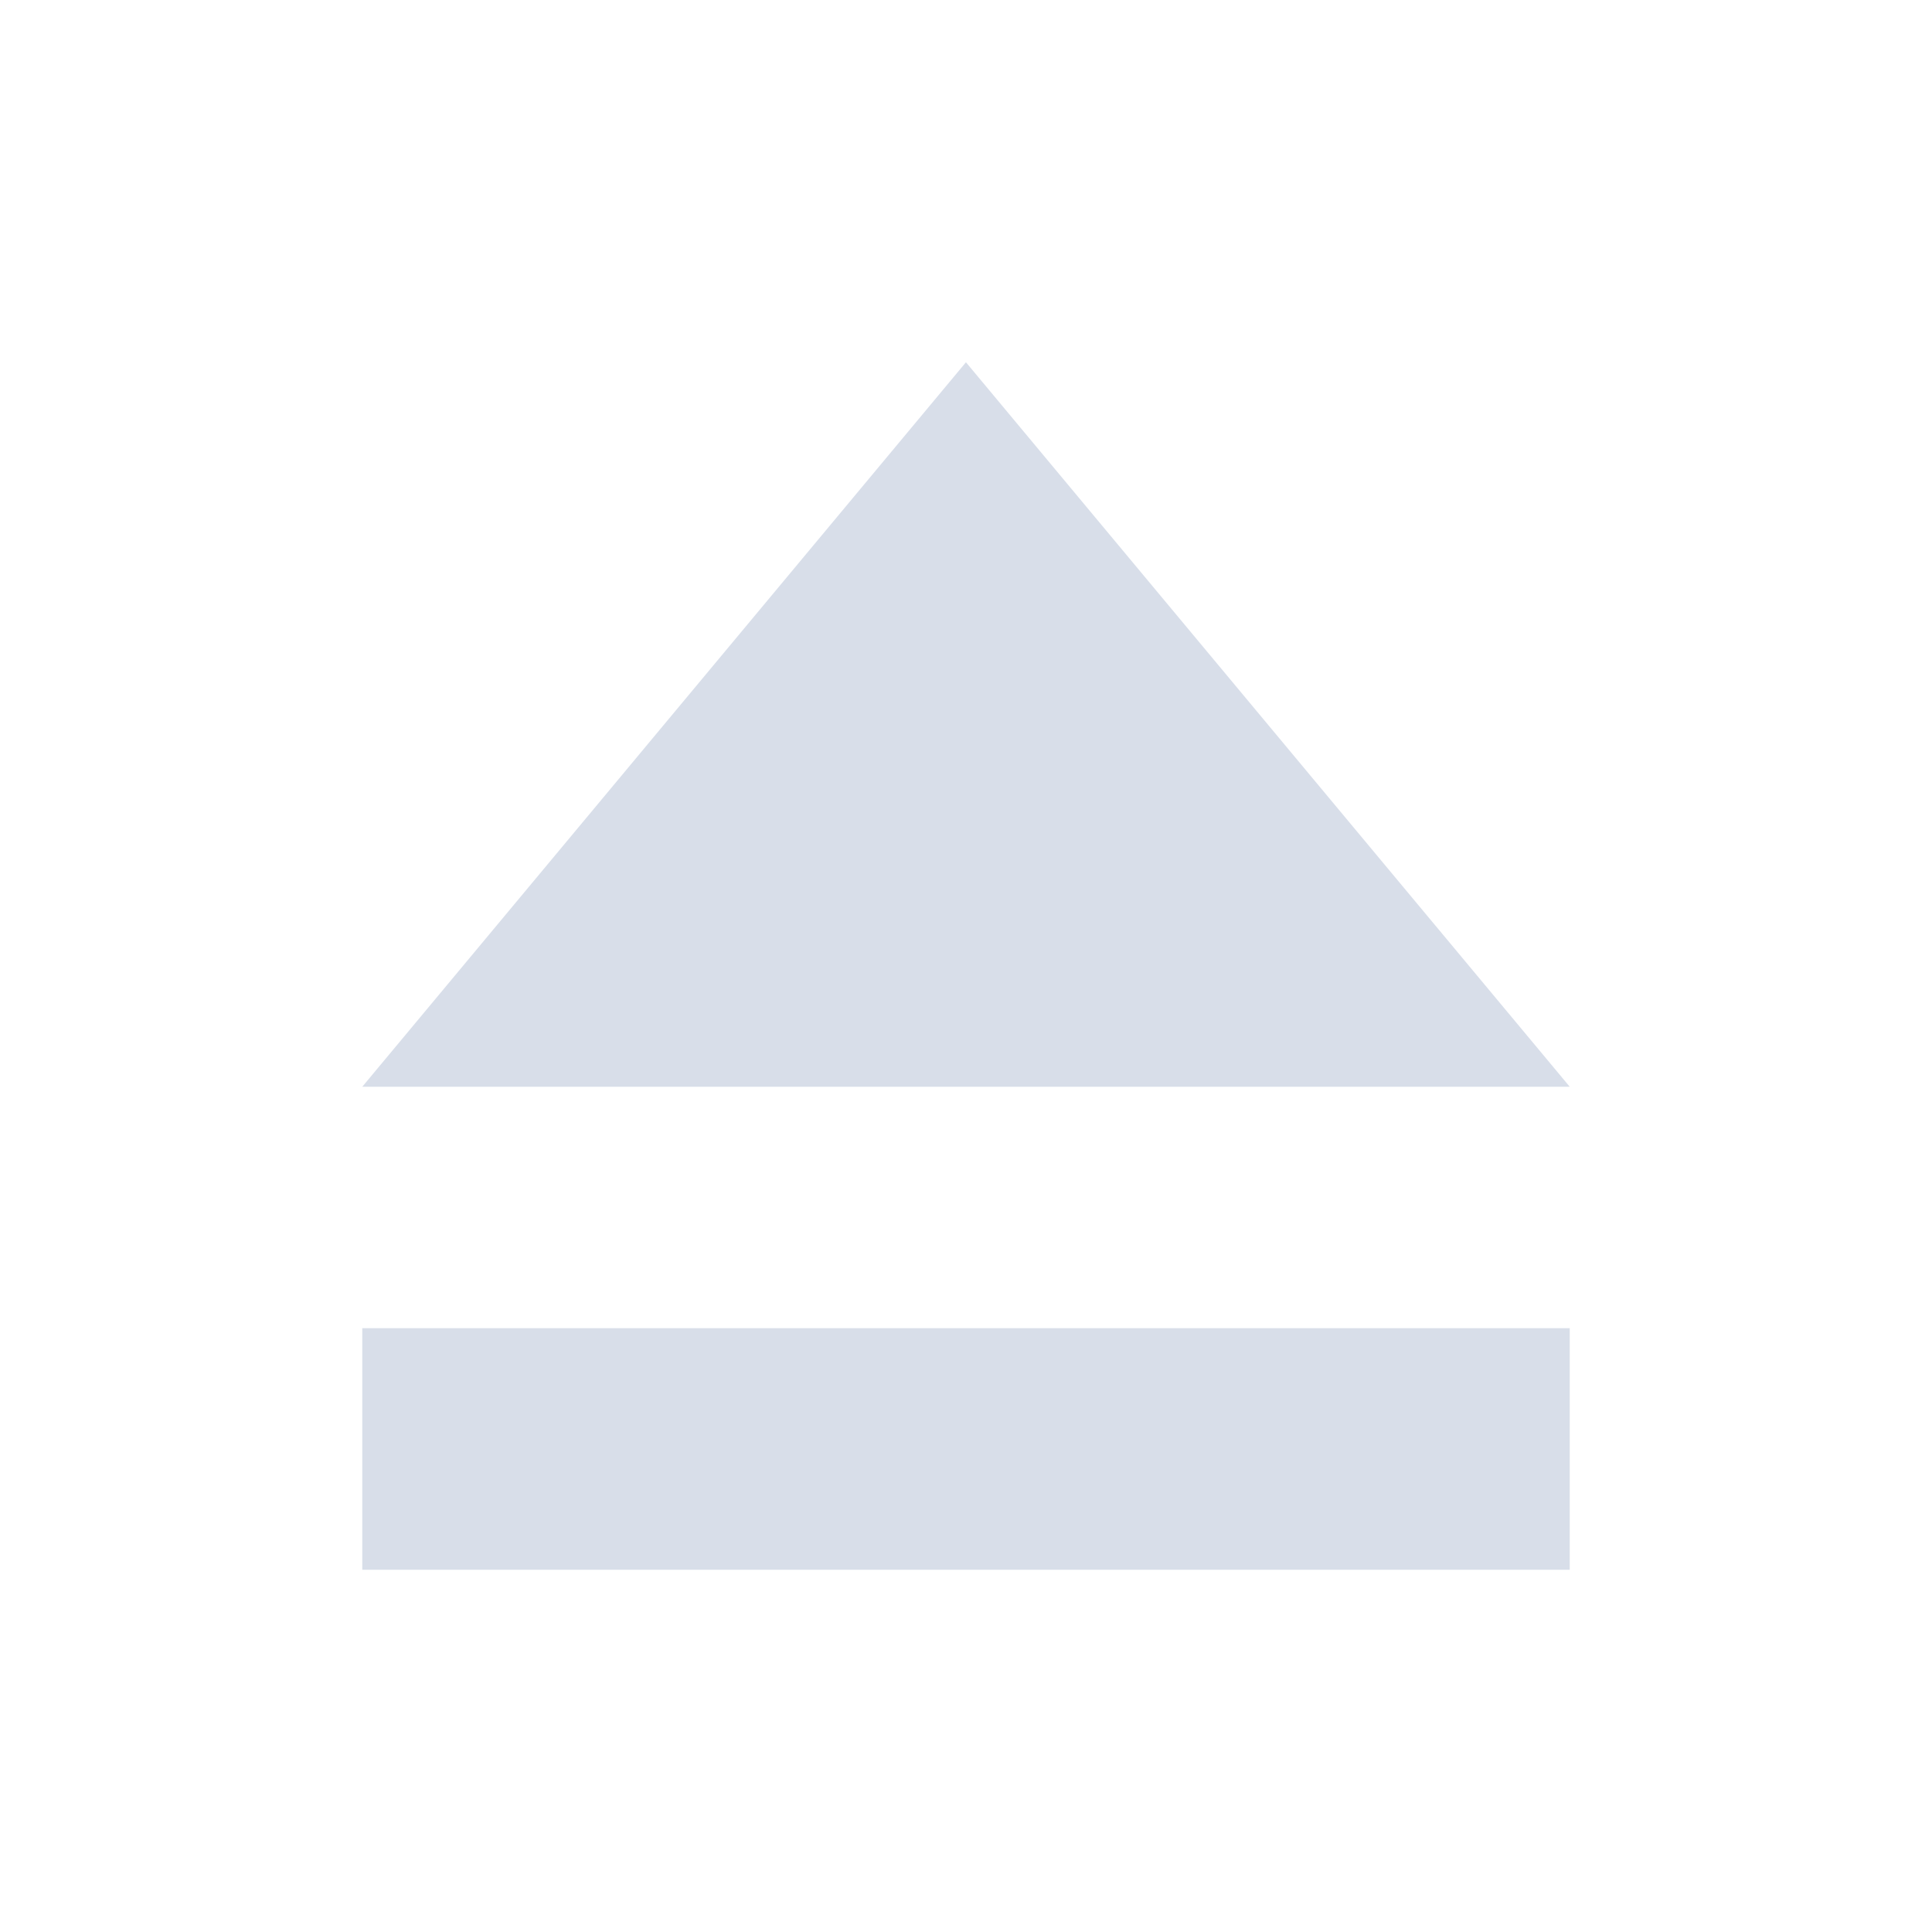
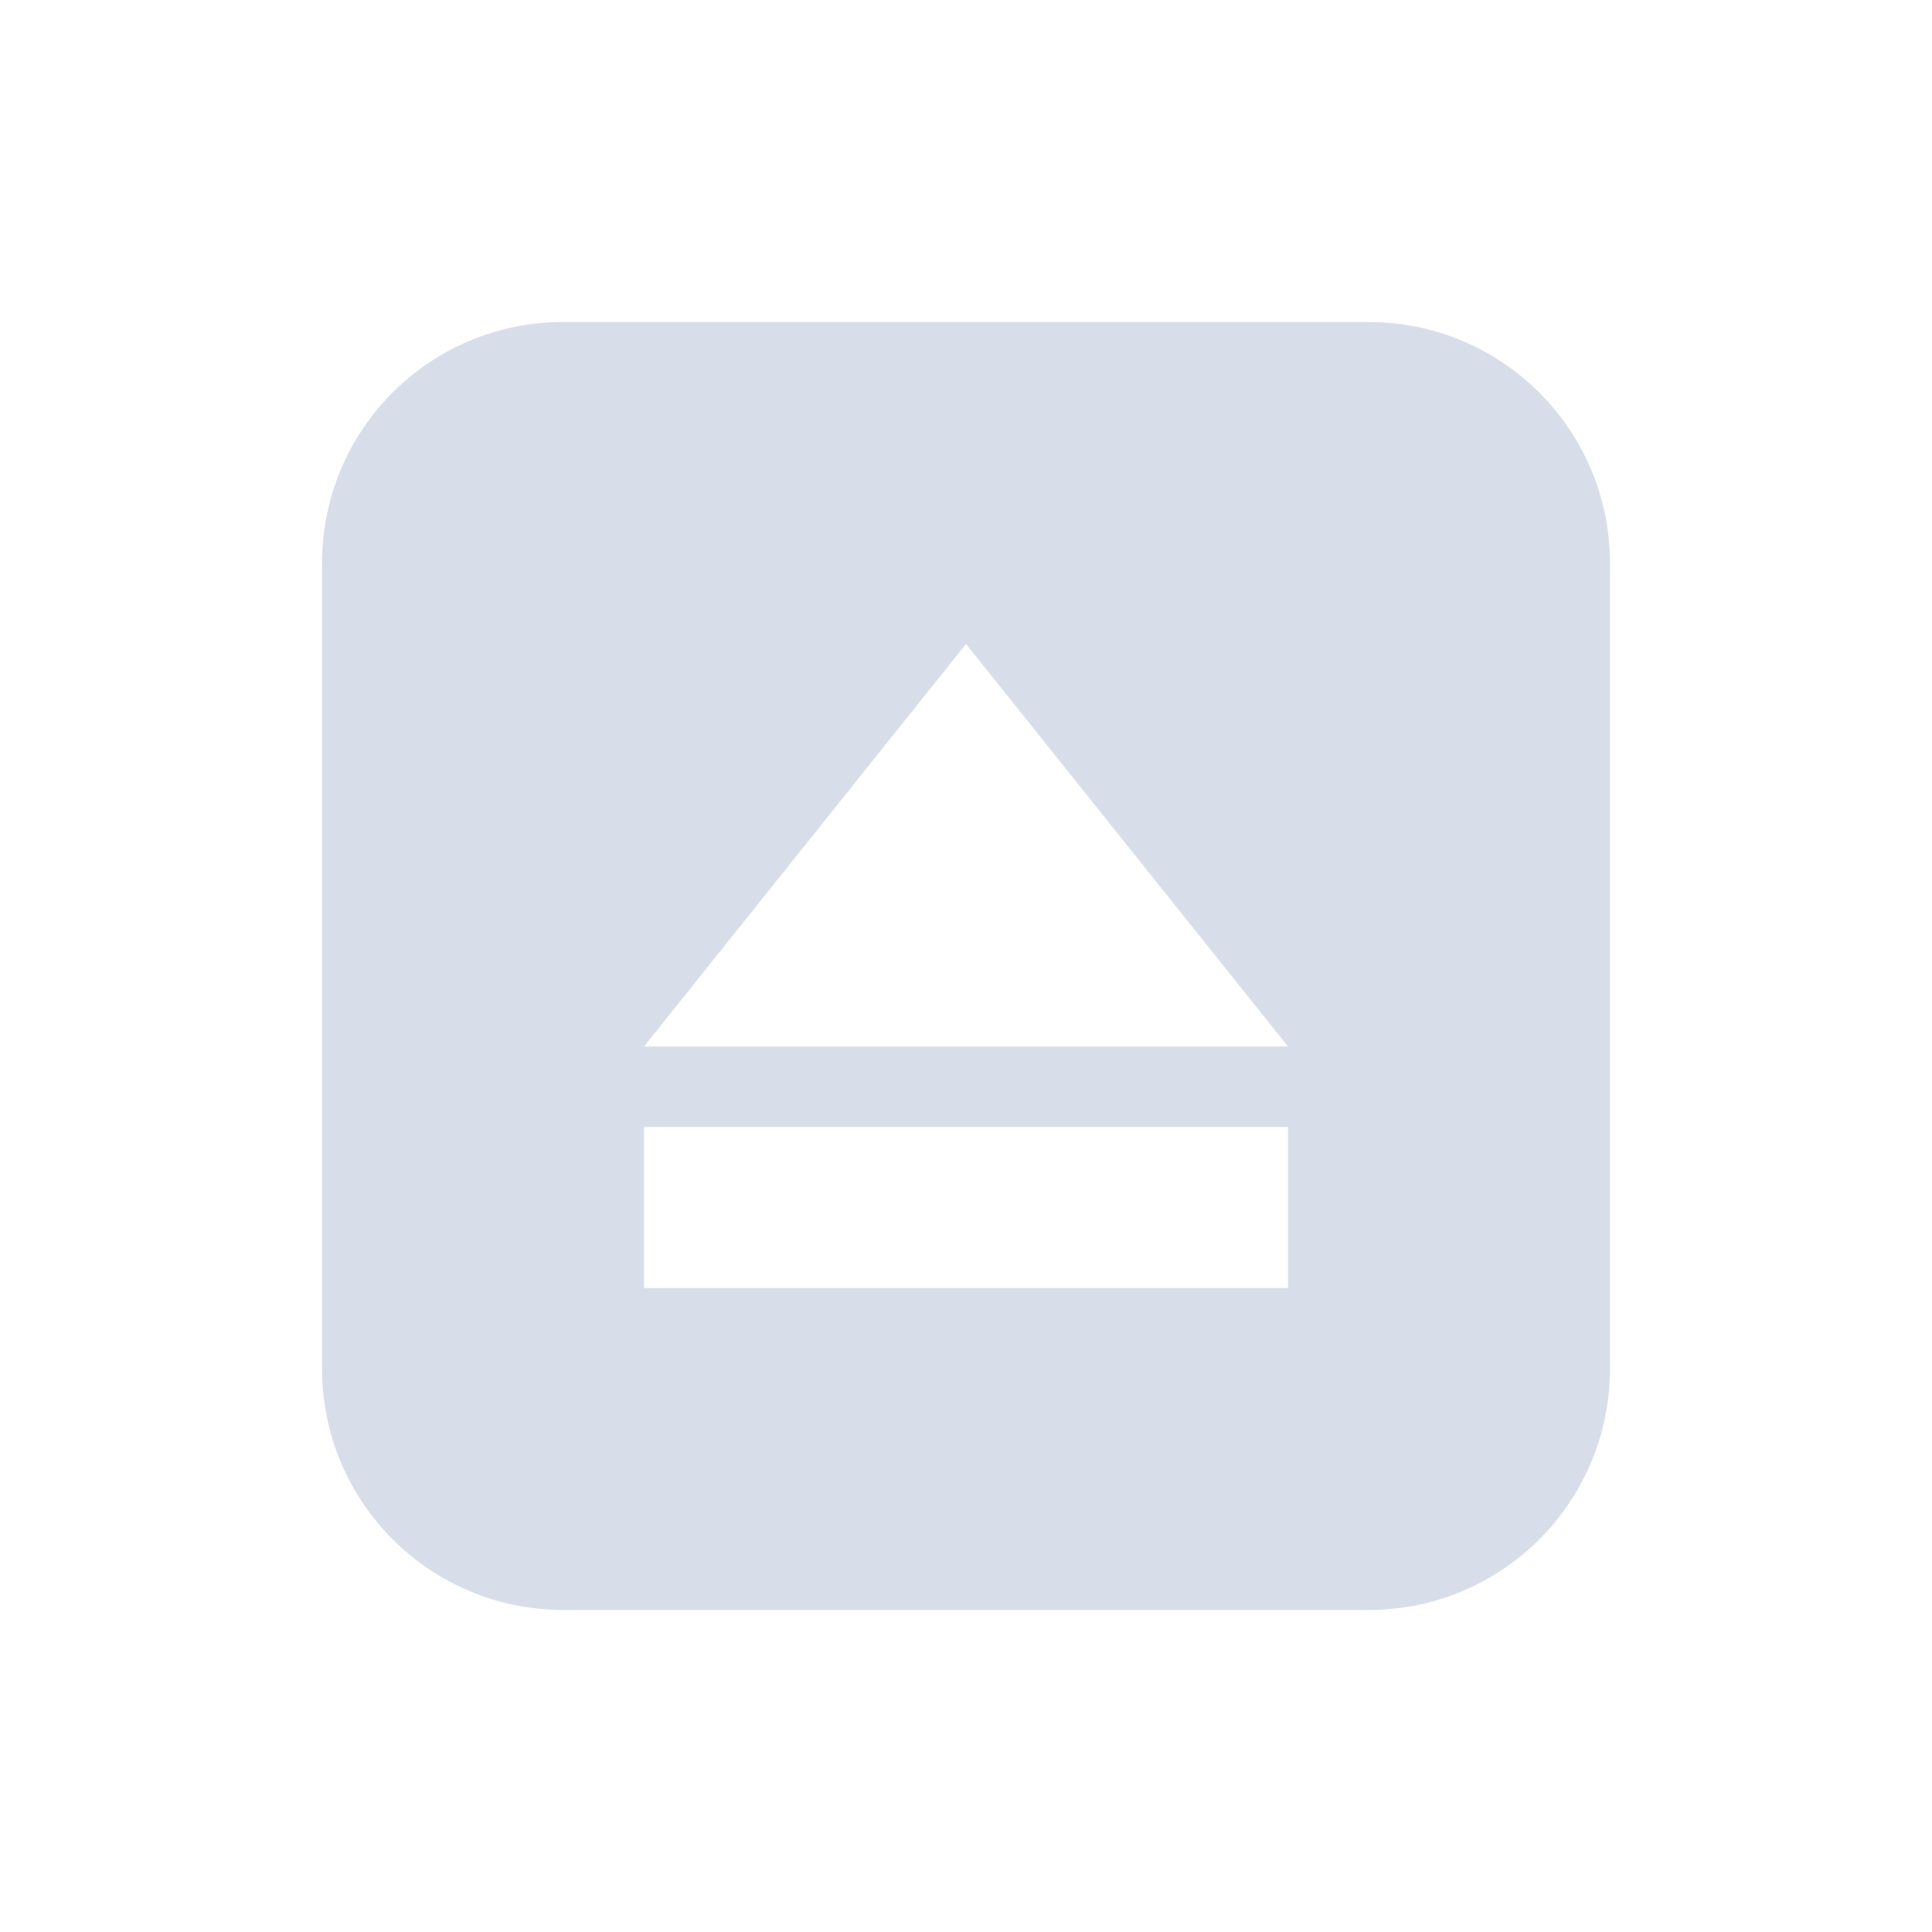
- <svg xmlns="http://www.w3.org/2000/svg" width="64" height="64" version="1.1" viewBox="0 0 16.933 16.933" id="svg7">
-   <defs id="defs2">
+ <svg xmlns="http://www.w3.org/2000/svg" width="24" height="24" version="1.1">
+   <defs>
    <style id="current-color-scheme" type="text/css">.ColorScheme-Text {color:#d8dee9} .ColorScheme-Highlight {color:#3b4252}</style>
  </defs>
-   <path style="fill:currentColor;fill-opacity:1;stroke:none;stroke-width:0.406;stroke-dasharray:none;stroke-opacity:0.3" d="M 3.175,11.641 H 13.758 v 2.117 H 3.175 Z M 8.466,3.175 13.758,9.525 H 3.175 Z" id="path9455" class="ColorScheme-Text" />
+   <path d="m7 4c-1.665 0-3 1.339-3 3v10c0 1.658 1.339 3 3 3h10c1.661 0 3-1.342 3-3v-10c0-1.661-1.342-3-3-3zm1 10h8v2h-8zm4-6 4 5h-8z" style="fill:currentColor" class="ColorScheme-Text" />
</svg>
